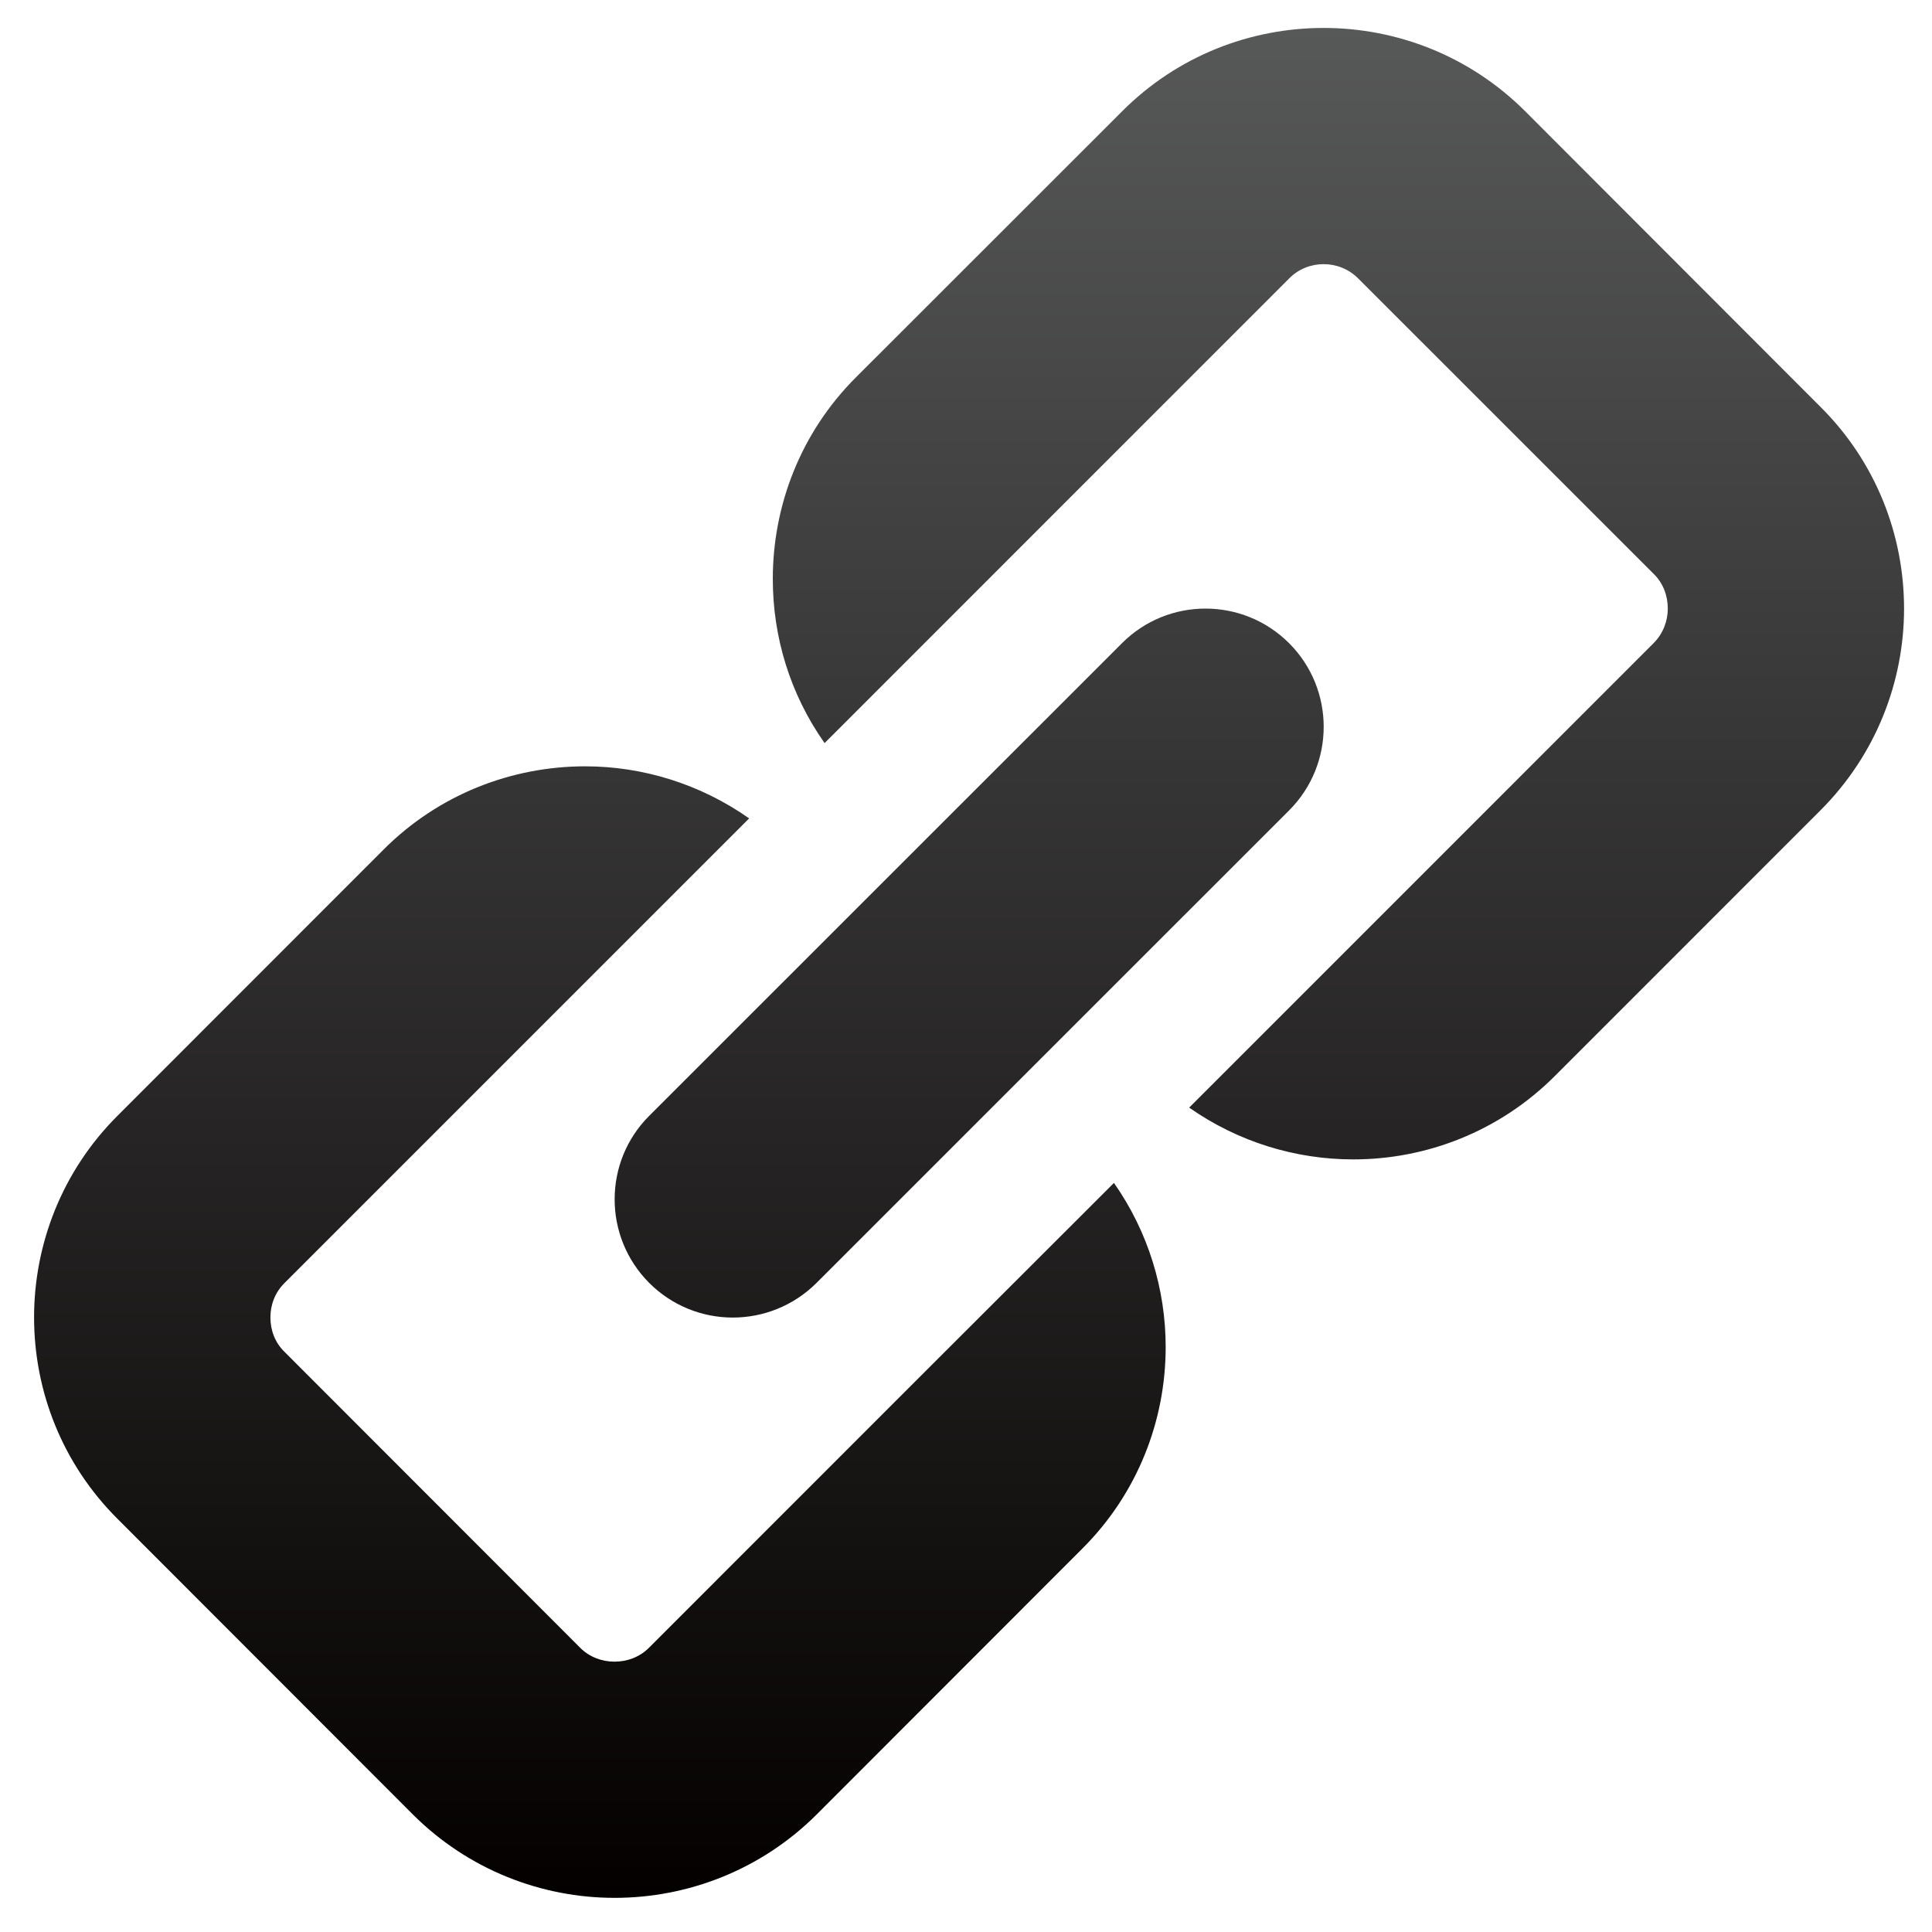
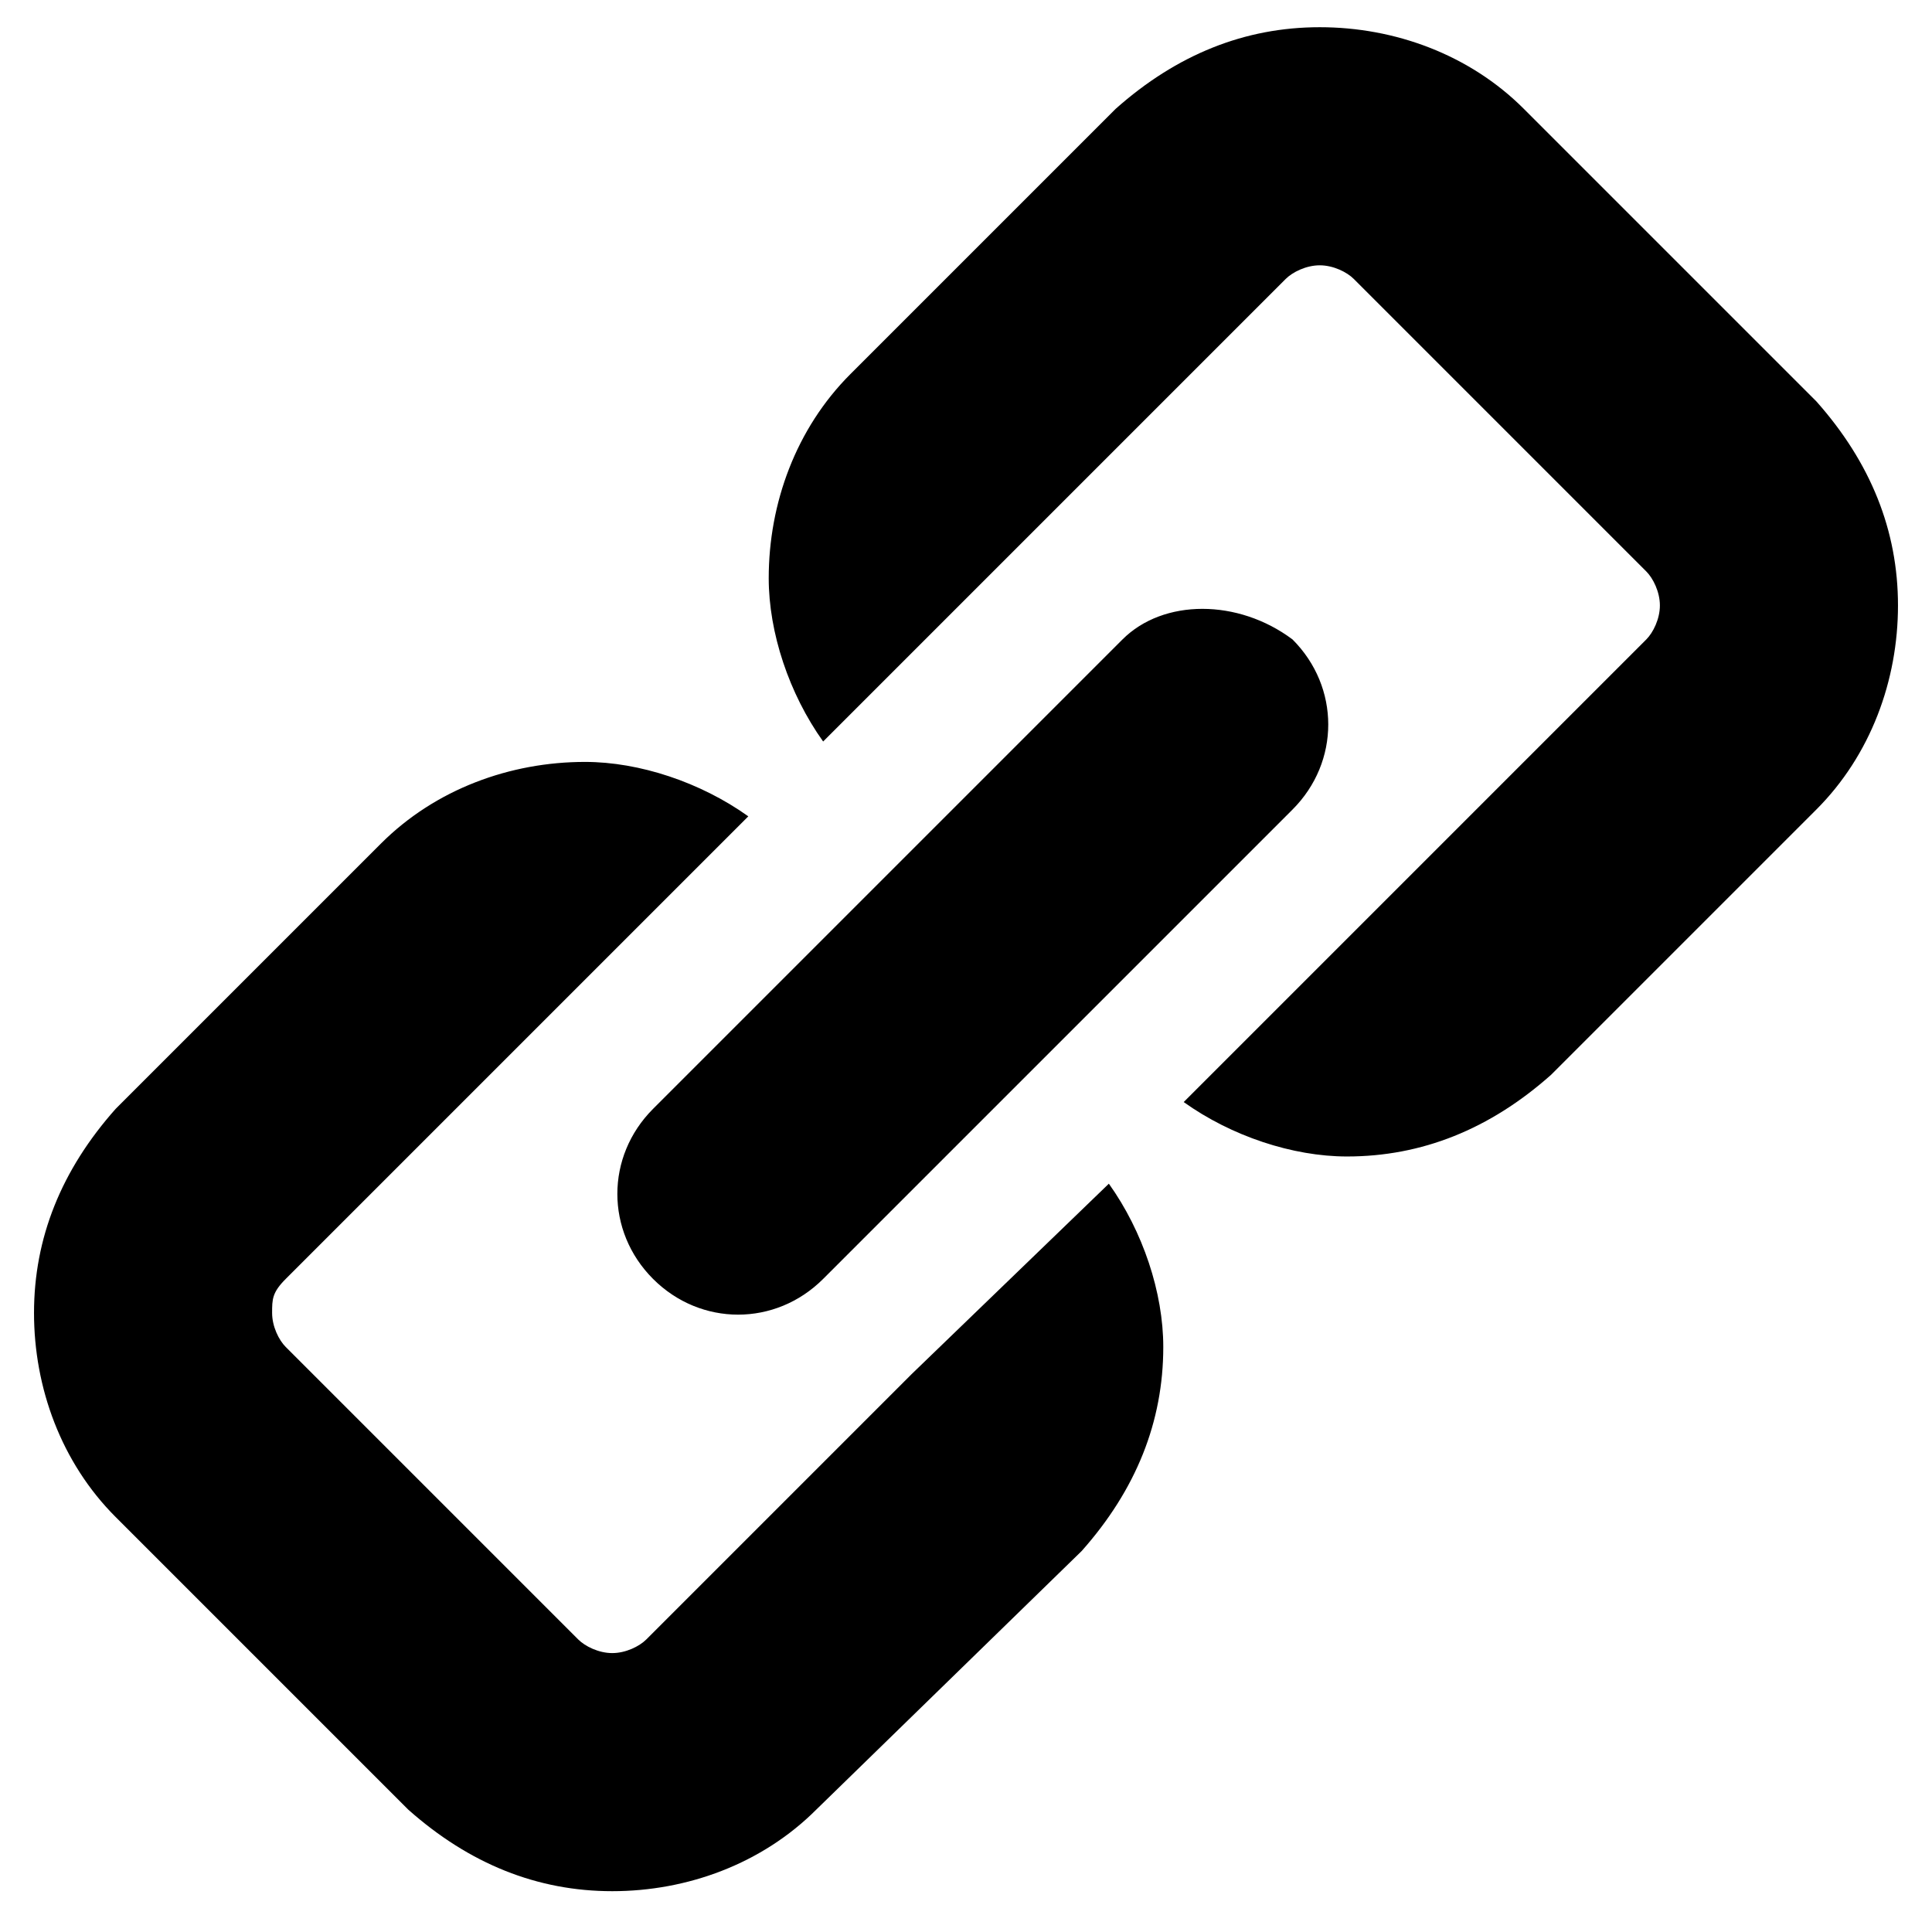
- <svg xmlns="http://www.w3.org/2000/svg" version="1.1" id="圖層_1" x="0px" y="0px" width="28.35px" height="28.35px" viewBox="0 0 28.35 28.35" enable-background="new 0 0 28.35 28.35" xml:space="preserve">
-   <linearGradient id="SVGID_1_" gradientUnits="userSpaceOnUse" x1="14.22" y1="27.85" x2="14.22" y2="0.41">
-     <stop offset="0" style="stop-color:#040000" />
-     <stop offset="1" style="stop-color:#575858" />
-   </linearGradient>
-   <path fill="url(#SVGID_1_)" d="M16.346,17.358c0.504,0.719,0.759,1.562,0.759,2.408c0,1.073-0.407,2.144-1.224,2.959l0,0l-3.9,3.903  c-0.815,0.812-1.889,1.221-2.962,1.221c-1.07,0-2.143-0.409-2.958-1.221l-4.334-4.338C0.909,21.476,0.5,20.405,0.5,19.331  c0-1.07,0.408-2.144,1.225-2.959l3.9-3.902l0,0c0.814-0.817,1.888-1.225,2.962-1.225c0.843,0,1.687,0.258,2.406,0.764l-2.915,2.915  l0,0l-3.902,3.902c-0.14,0.138-0.208,0.319-0.208,0.506c0,0.189,0.068,0.371,0.208,0.506l4.334,4.338  c0.138,0.14,0.323,0.207,0.507,0.207c0.187,0,0.371-0.067,0.509-0.207l3.902-3.903l0,0L16.346,17.358L16.346,17.358z M16.464,9.438  l-6.937,6.935c-0.677,0.675-0.677,1.775,0,2.453c0.678,0.677,1.774,0.677,2.454,0l6.935-6.934c0.677-0.677,0.677-1.777,0-2.454  C18.238,8.761,17.14,8.761,16.464,9.438L16.464,9.438z M22.383,1.635c-0.817-0.817-1.888-1.225-2.961-1.225  c-1.072,0-2.144,0.408-2.958,1.225l-3.903,3.901l0,0c-0.815,0.813-1.221,1.886-1.221,2.96c0,0.847,0.251,1.686,0.76,2.408  l6.815-6.816c0.137-0.141,0.322-0.212,0.507-0.212c0.186,0,0.371,0.071,0.51,0.212l4.333,4.332c0.14,0.136,0.208,0.321,0.208,0.51  c0,0.182-0.068,0.367-0.208,0.507l-3.9,3.901l0,0l-2.915,2.915c0.719,0.504,1.562,0.76,2.408,0.76c1.073,0,2.143-0.409,2.959-1.225  l0,0l3.897-3.898c0.816-0.816,1.226-1.89,1.226-2.96c0-1.073-0.409-2.147-1.226-2.959L22.383,1.635z" />
+ <svg xmlns="http://www.w3.org/2000/svg" version="1.1" id="圖層_1" x="0px" y="0px" viewBox="0 0 28.4 28.4" style="enable-background:new 0 0 28.4 28.4;" xml:space="preserve">
+   <path d="M16.3,17.4c0.5,0.7,0.8,1.6,0.8,2.4c0,1.1-0.4,2.1-1.2,3l0,0L12,26.6c-0.8,0.8-1.9,1.2-3,1.2c-1.1,0-2.1-0.4-3-1.2l-4.3-4.3  c-0.8-0.8-1.2-1.9-1.2-3c0-1.1,0.4-2.1,1.2-3l3.9-3.9l0,0c0.8-0.8,1.9-1.2,3-1.2c0.8,0,1.7,0.3,2.4,0.8l-2.9,2.9l0,0l-3.9,3.9  C4,19,4,19.1,4,19.3c0,0.2,0.1,0.4,0.2,0.5l4.3,4.3c0.1,0.1,0.3,0.2,0.5,0.2c0.2,0,0.4-0.1,0.5-0.2l3.9-3.9l0,0L16.3,17.4L16.3,17.4  z M16.5,9.4l-6.9,6.9c-0.7,0.7-0.7,1.8,0,2.5c0.7,0.7,1.8,0.7,2.5,0l6.9-6.9c0.7-0.7,0.7-1.8,0-2.5C18.2,8.8,17.1,8.8,16.5,9.4  L16.5,9.4z M22.4,1.6c-0.8-0.8-1.9-1.2-3-1.2c-1.1,0-2.1,0.4-3,1.2l-3.9,3.9l0,0c-0.8,0.8-1.2,1.9-1.2,3c0,0.8,0.3,1.7,0.8,2.4  l6.8-6.8c0.1-0.1,0.3-0.2,0.5-0.2c0.2,0,0.4,0.1,0.5,0.2l4.3,4.3c0.1,0.1,0.2,0.3,0.2,0.5c0,0.2-0.1,0.4-0.2,0.5l-3.9,3.9l0,0  l-2.9,2.9c0.7,0.5,1.6,0.8,2.4,0.8c1.1,0,2.1-0.4,3-1.2l0,0l3.9-3.9c0.8-0.8,1.2-1.9,1.2-3c0-1.1-0.4-2.1-1.2-3L22.4,1.6z" />
</svg>
